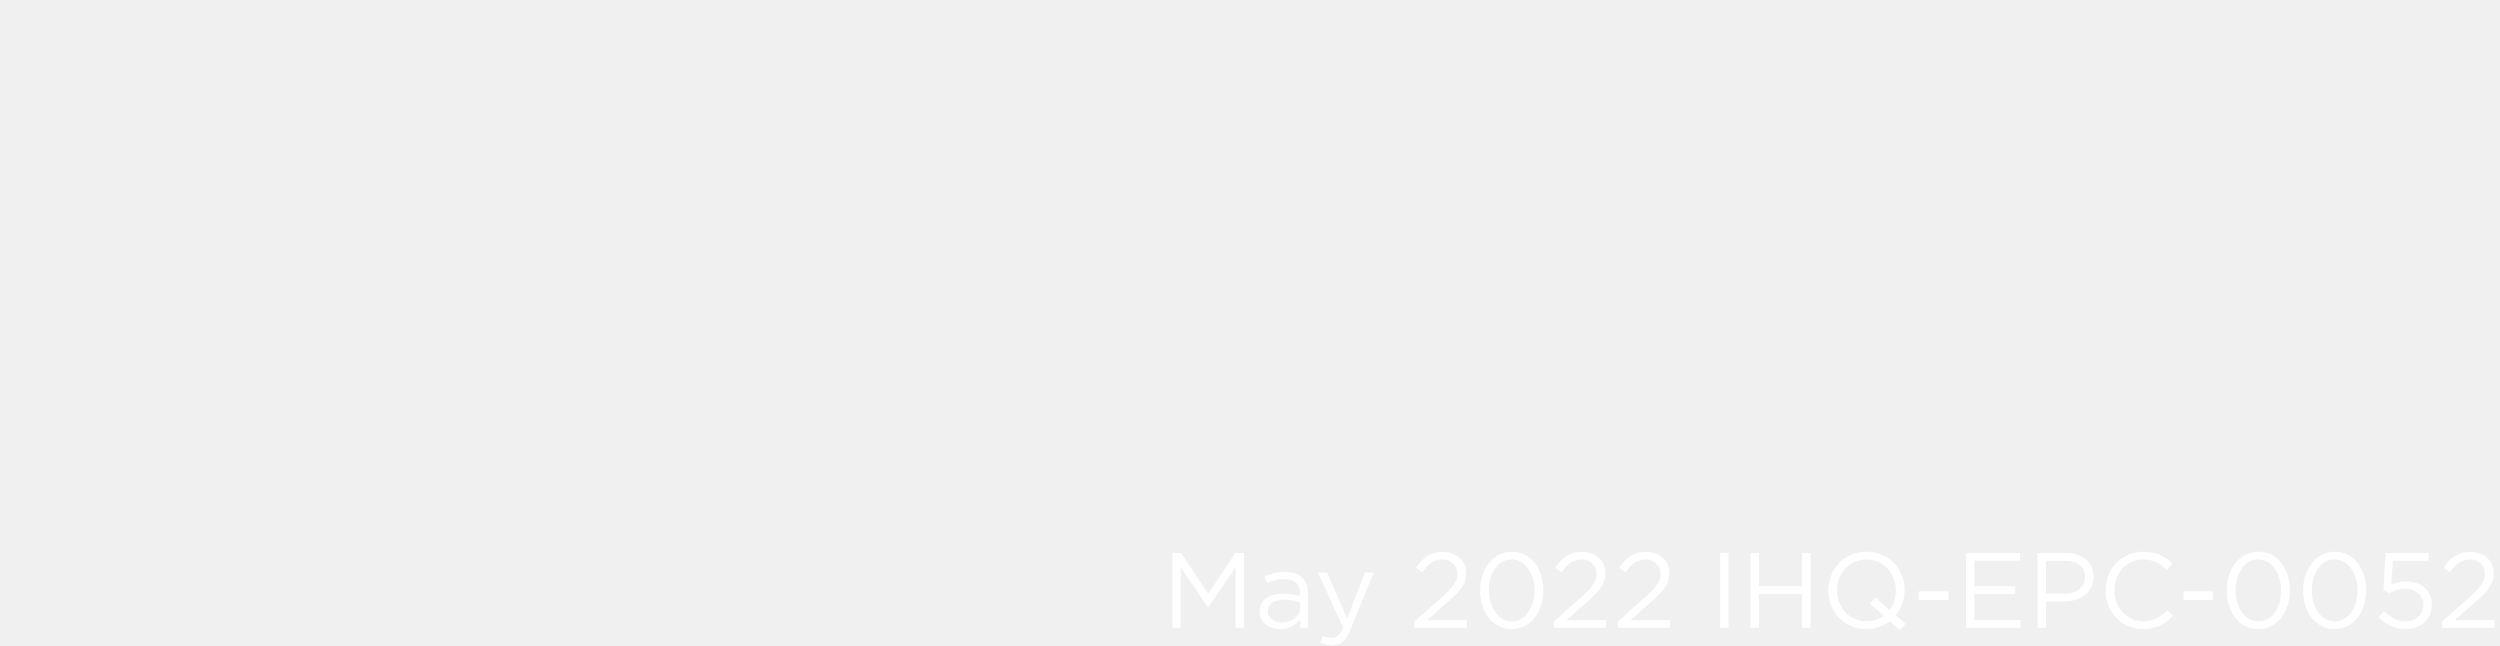
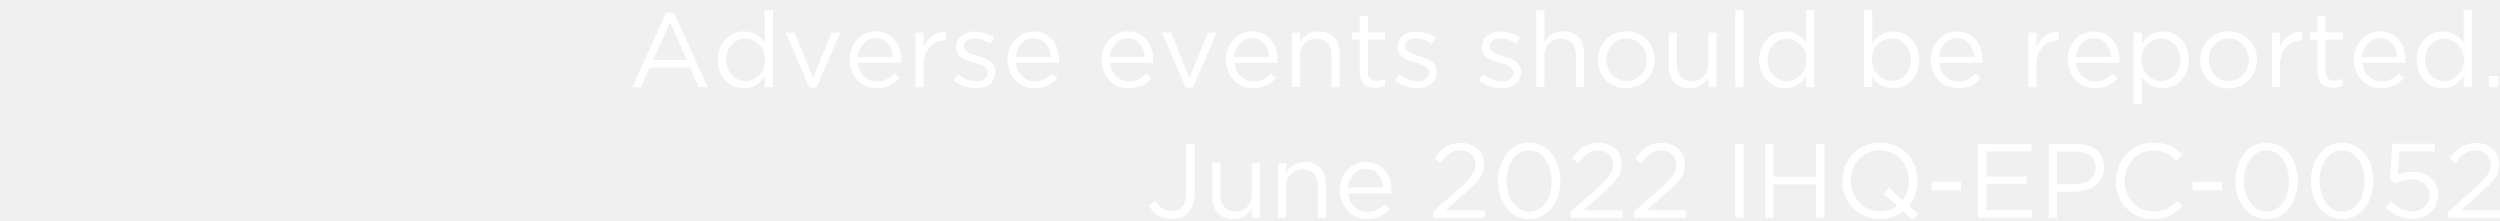
- <svg xmlns="http://www.w3.org/2000/svg" version="1.1" id="Layer_1" x="0px" y="0px" viewBox="0 0 163.847 42.29" style="enable-background:new 0 0 163.847 42.29;" xml:space="preserve">
-   <style type="text/css">
- 	.st0{fill:#FFFFFF;}
- </style>
+ <svg xmlns="http://www.w3.org/2000/svg" id="a" viewBox="0 0 165.79 14.59">
+   <defs>
+     <style>.b{fill:#fff;}</style>
+   </defs>
  <g>
-     <path class="st0" d="M76.839,36.242h0.561l1.786,2.676l1.785-2.676h0.561v4.902h-0.553   v-3.971l-1.786,2.627h-0.028l-1.786-2.619v3.963h-0.539V36.242z" />
-     <path class="st0" d="M82.551,40.094v-0.014c0-0.764,0.631-1.17,1.548-1.17   c0.462,0,0.791,0.064,1.113,0.154v-0.125c0-0.652-0.398-0.988-1.078-0.988   c-0.428,0-0.764,0.111-1.1,0.266l-0.161-0.441   c0.399-0.182,0.791-0.301,1.316-0.301c0.512,0,0.903,0.133,1.17,0.4   c0.245,0.244,0.372,0.594,0.372,1.057v2.213h-0.519v-0.545   c-0.252,0.328-0.672,0.623-1.31,0.623C83.231,41.223,82.551,40.836,82.551,40.094z    M85.22,39.814v-0.35c-0.267-0.078-0.624-0.154-1.065-0.154   c-0.679,0-1.058,0.293-1.058,0.748v0.016c0,0.455,0.421,0.721,0.911,0.721   C84.673,40.795,85.22,40.389,85.22,39.814z" />
-     <path class="st0" d="M89.454,37.523h0.574l-1.52,3.74   c-0.307,0.75-0.658,1.023-1.203,1.023c-0.303,0-0.525-0.064-0.771-0.182   l0.182-0.428c0.176,0.09,0.336,0.133,0.568,0.133   c0.322,0,0.525-0.168,0.742-0.68l-1.646-3.607h0.596l1.316,3.02L89.454,37.523z   " />
-     <path class="st0" d="M92.714,40.719l1.779-1.57c0.75-0.672,1.023-1.051,1.023-1.541   c0-0.574-0.455-0.938-0.988-0.938c-0.561,0-0.924,0.293-1.316,0.84l-0.406-0.293   c0.441-0.66,0.904-1.045,1.766-1.045c0.881,0,1.52,0.588,1.52,1.387v0.014   c0,0.715-0.379,1.156-1.24,1.906l-1.309,1.162h2.598v0.504h-3.426V40.719z" />
-     <path class="st0" d="M97.007,38.707v-0.014c0-1.373,0.818-2.535,2.08-2.535   c1.26,0,2.059,1.148,2.059,2.521v0.014c0,1.373-0.812,2.535-2.074,2.535   C97.804,41.229,97.007,40.08,97.007,38.707z M100.571,38.707v-0.014   c0-1.07-0.588-2.031-1.5-2.031c-0.916,0-1.49,0.939-1.49,2.018v0.014   c0,1.072,0.588,2.031,1.506,2.031C100.003,40.725,100.571,39.779,100.571,38.707z" />
-     <path class="st0" d="M101.843,40.719l1.779-1.57c0.748-0.672,1.021-1.051,1.021-1.541   c0-0.574-0.455-0.938-0.986-0.938c-0.561,0-0.926,0.293-1.318,0.84l-0.406-0.293   c0.441-0.66,0.904-1.045,1.766-1.045c0.883,0,1.52,0.588,1.52,1.387v0.014   c0,0.715-0.377,1.156-1.238,1.906l-1.311,1.162h2.598v0.504h-3.424V40.719z" />
-     <path class="st0" d="M106.036,40.719l1.779-1.57c0.748-0.672,1.021-1.051,1.021-1.541   c0-0.574-0.455-0.938-0.986-0.938c-0.561,0-0.926,0.293-1.318,0.84l-0.406-0.293   c0.441-0.66,0.904-1.045,1.766-1.045c0.883,0,1.52,0.588,1.52,1.387v0.014   c0,0.715-0.377,1.156-1.238,1.906l-1.311,1.162h2.598v0.504h-3.424V40.719z" />
-     <path class="st0" d="M112.735,36.242h0.553v4.902h-0.553V36.242z" />
-     <path class="st0" d="M114.724,36.242h0.553v2.178h2.83v-2.178h0.553v4.902h-0.553v-2.205   h-2.83v2.205h-0.553V36.242z" />
-     <path class="st0" d="M124.511,41.293l-0.65-0.582c-0.414,0.322-0.939,0.518-1.541,0.518   c-1.492,0-2.494-1.17-2.494-2.521v-0.014c0-1.352,1.016-2.535,2.508-2.535   s2.492,1.17,2.492,2.521v0.014c0,0.609-0.217,1.191-0.58,1.639l0.645,0.547   L124.511,41.293z M123.468,40.354l-0.918-0.785l0.371-0.412l0.918,0.834   c0.266-0.352,0.412-0.793,0.412-1.283v-0.014c0-1.113-0.812-2.023-1.932-2.023   c-1.121,0-1.92,0.896-1.92,2.01v0.014c0,1.113,0.812,2.025,1.934,2.025   C122.767,40.719,123.159,40.584,123.468,40.354z" />
-     <path class="st0" d="M125.755,38.756h1.947v0.568h-1.947V38.756z" />
-     <path class="st0" d="M128.849,36.242h3.545v0.504h-2.99v1.674h2.674v0.506h-2.674v1.715   h3.025v0.504h-3.58V36.242z" />
-     <path class="st0" d="M133.538,36.242h1.836c1.105,0,1.834,0.588,1.834,1.555v0.014   c0,1.059-0.883,1.605-1.926,1.605h-1.189v1.729h-0.555V36.242z M135.304,38.91   c0.812,0,1.344-0.434,1.344-1.078v-0.014c0-0.701-0.525-1.064-1.316-1.064h-1.238v2.156   H135.304z" />
-     <path class="st0" d="M137.997,38.707v-0.014c0-1.387,1.037-2.535,2.48-2.535   c0.889,0,1.42,0.314,1.91,0.777l-0.377,0.406c-0.414-0.393-0.875-0.672-1.541-0.672   c-1.086,0-1.898,0.883-1.898,2.01v0.014c0,1.135,0.82,2.025,1.898,2.025   c0.672,0,1.113-0.26,1.582-0.709l0.365,0.357   c-0.512,0.52-1.072,0.861-1.961,0.861   C139.04,41.229,137.997,40.115,137.997,38.707z" />
-     <path class="st0" d="M143.101,38.756h1.947v0.568h-1.947V38.756z" />
-     <path class="st0" d="M145.937,38.707v-0.014c0-1.373,0.818-2.535,2.08-2.535   c1.26,0,2.059,1.148,2.059,2.521v0.014c0,1.373-0.812,2.535-2.074,2.535   C146.733,41.229,145.937,40.08,145.937,38.707z M149.501,38.707v-0.014   c0-1.07-0.588-2.031-1.5-2.031c-0.916,0-1.49,0.939-1.49,2.018v0.014   c0,1.072,0.588,2.031,1.506,2.031C148.933,40.725,149.501,39.779,149.501,38.707z" />
-     <path class="st0" d="M150.94,38.707v-0.014c0-1.373,0.82-2.535,2.08-2.535   c1.262,0,2.059,1.148,2.059,2.521v0.014c0,1.373-0.812,2.535-2.072,2.535   C151.739,41.229,150.94,40.08,150.94,38.707z M154.505,38.707v-0.014   c0-1.07-0.588-2.031-1.498-2.031c-0.918,0-1.492,0.939-1.492,2.018v0.014   c0,1.072,0.588,2.031,1.506,2.031S154.505,39.779,154.505,38.707z" />
-     <path class="st0" d="M155.882,40.451l0.365-0.398c0.428,0.412,0.896,0.672,1.393,0.672   c0.701,0,1.184-0.463,1.184-1.086V39.625c0-0.609-0.504-1.029-1.219-1.029   c-0.412,0-0.742,0.127-1.029,0.279l-0.371-0.244l0.141-2.389h2.822v0.512h-2.34   l-0.104,1.568c0.287-0.125,0.559-0.217,0.965-0.217   c0.953,0,1.695,0.566,1.695,1.498v0.016c0,0.959-0.729,1.609-1.75,1.609   C156.933,41.229,156.323,40.893,155.882,40.451z" />
-     <path class="st0" d="M160.062,40.719l1.779-1.57c0.748-0.672,1.021-1.051,1.021-1.541   c0-0.574-0.455-0.938-0.986-0.938c-0.561,0-0.926,0.293-1.318,0.84l-0.406-0.293   c0.441-0.66,0.904-1.045,1.766-1.045c0.883,0,1.52,0.588,1.52,1.387v0.014   c0,0.715-0.377,1.156-1.238,1.906l-1.311,1.162h2.598v0.504h-3.424V40.719z" />
+     <path class="b" d="M76.19,13.64l.4-.34c.3,.46,.61,.7,1.12,.7,.55,0,.96-.4,.96-1.18v-3.28h.56v3.28c0,.57-.17,1.01-.45,1.29-.27,.27-.64,.41-1.08,.41-.74,0-1.2-.36-1.51-.87Z" />
+     <path class="b" d="M80.39,13.07v-2.25h.54v2.12c0,.67,.36,1.09,1,1.09s1.09-.46,1.09-1.13v-2.07h.53v3.62h-.53v-.63c-.25,.39-.62,.71-1.24,.71-.88,0-1.39-.59-1.39-1.45Z" />
+     <path class="b" d="M84.76,10.82h.54v.63c.24-.39,.62-.71,1.24-.71,.88,0,1.39,.59,1.39,1.45v2.25h-.54v-2.12c0-.67-.36-1.09-1-1.09s-1.09,.46-1.09,1.13v2.07h-.54v-3.62Z" />
+     <path class="b" d="M88.85,12.64h0c0-1.06,.74-1.9,1.74-1.9,1.07,0,1.69,.85,1.69,1.91,0,.07,0,.11,0,.17h-2.87c.08,.79,.63,1.23,1.27,1.23,.5,0,.85-.2,1.14-.51l.34,.3c-.36,.41-.81,.68-1.49,.68-1,0-1.81-.76-1.81-1.88Zm2.88-.21c-.06-.66-.43-1.23-1.16-1.23-.63,0-1.11,.53-1.18,1.23h2.33Z" />
+     <path class="b" d="M95.05,14.02l1.78-1.57c.75-.67,1.02-1.05,1.02-1.54,0-.57-.46-.94-.99-.94-.56,0-.92,.29-1.32,.84l-.41-.29c.44-.66,.9-1.04,1.77-1.04s1.52,.59,1.52,1.39h0c0,.73-.38,1.17-1.24,1.92l-1.31,1.16h2.6v.5h-3.42v-.43Z" />
+     <path class="b" d="M99.34,12.01h0c0-1.39,.82-2.55,2.08-2.55s2.06,1.15,2.06,2.52h0c0,1.39-.81,2.55-2.07,2.55s-2.07-1.15-2.07-2.52Zm3.56,0h0c0-1.08-.59-2.04-1.5-2.04s-1.49,.94-1.49,2.02h0c0,1.09,.59,2.05,1.51,2.05s1.48-.95,1.48-2.02Z" />
+     <path class="b" d="M104.18,14.02l1.78-1.57c.75-.67,1.02-1.05,1.02-1.54,0-.57-.46-.94-.99-.94-.56,0-.92,.29-1.32,.84l-.41-.29c.44-.66,.9-1.04,1.77-1.04s1.52,.59,1.52,1.39h0c0,.73-.38,1.17-1.24,1.92l-1.31,1.16h2.6v.5h-3.42v-.43Z" />
+     <path class="b" d="M108.37,14.02l1.78-1.57c.75-.67,1.02-1.05,1.02-1.54,0-.57-.46-.94-.99-.94-.56,0-.92,.29-1.32,.84l-.41-.29c.44-.66,.9-1.04,1.77-1.04s1.52,.59,1.52,1.39h0c0,.73-.38,1.17-1.24,1.92l-1.31,1.16h2.6v.5h-3.42v-.43Z" />
+     <path class="b" d="M115.07,9.54h.55v4.9h-.55v-4.9Z" />
+     <path class="b" d="M117.06,9.54h.55v2.18h2.83v-2.18h.55v4.9h-.55v-2.21h-2.83v2.21h-.55v-4.9Z" />
+     <path class="b" d="M126.85,14.59l-.65-.58c-.41,.32-.94,.52-1.54,.52-1.49,0-2.49-1.17-2.49-2.52h0c0-1.37,1.02-2.55,2.51-2.55s2.49,1.17,2.49,2.52h0c0,.62-.22,1.21-.58,1.65l.64,.55-.38,.41Zm-1.04-.94l-.92-.79,.37-.41,.92,.83c.27-.35,.41-.79,.41-1.28h0c0-1.13-.81-2.04-1.93-2.04s-1.92,.9-1.92,2.01h0c0,1.13,.81,2.04,1.93,2.04,.43,0,.83-.13,1.13-.36Z" />
+     <path class="b" d="M128.09,12.05h1.95v.57h-1.95v-.57Z" />
+     <path class="b" d="M131.18,9.54h3.54v.5h-2.99v1.67h2.67v.5h-2.67v1.72h3.03v.5h-3.58v-4.9Z" />
+     <path class="b" d="M135.87,9.54h1.83c1.11,0,1.83,.59,1.83,1.55h0c0,1.07-.88,1.62-1.93,1.62h-1.19v1.73h-.55v-4.9Zm1.76,2.67c.81,0,1.34-.43,1.34-1.08h0c0-.71-.53-1.08-1.32-1.08h-1.24v2.16h1.21Z" />
+     <path class="b" d="M140.33,12.01h0c0-1.4,1.04-2.55,2.48-2.55,.89,0,1.42,.31,1.91,.78l-.38,.41c-.41-.39-.88-.67-1.54-.67-1.08,0-1.9,.88-1.9,2.01h0c0,1.15,.82,2.04,1.9,2.04,.67,0,1.11-.26,1.58-.71l.36,.36c-.51,.52-1.07,.86-1.96,.86-1.42,0-2.46-1.11-2.46-2.52Z" />
+     <path class="b" d="M145.41,12.05h1.95v.57h-1.95v-.57Z" />
+     <path class="b" d="M148.24,12.01h0c0-1.39,.82-2.55,2.08-2.55s2.06,1.15,2.06,2.52h0c0,1.39-.81,2.55-2.07,2.55s-2.07-1.15-2.07-2.52Zm3.56,0h0c0-1.08-.59-2.04-1.5-2.04s-1.49,.94-1.49,2.02h0c0,1.09,.59,2.05,1.51,2.05s1.48-.95,1.48-2.02Z" />
+     <path class="b" d="M153.25,12.01h0c0-1.39,.82-2.55,2.08-2.55s2.06,1.15,2.06,2.52h0c0,1.39-.81,2.55-2.07,2.55s-2.07-1.15-2.07-2.52Zm3.56,0h0c0-1.08-.59-2.04-1.5-2.04s-1.49,.94-1.49,2.02h0c0,1.09,.59,2.05,1.51,2.05s1.48-.95,1.48-2.02Z" />
+     <path class="b" d="M158.19,13.75l.36-.4c.43,.41,.9,.67,1.39,.67,.7,0,1.18-.47,1.18-1.09h0c0-.62-.5-1.04-1.22-1.04-.41,0-.74,.13-1.03,.28l-.37-.25,.14-2.39h2.82v.51h-2.34l-.1,1.57c.29-.13,.56-.22,.97-.22,.95,0,1.7,.56,1.7,1.5h0c0,.97-.73,1.62-1.75,1.62-.7,0-1.31-.34-1.75-.78Z" />
+     <path class="b" d="M162.37,14.02l1.78-1.57c.75-.67,1.02-1.05,1.02-1.54,0-.57-.46-.94-.99-.94-.56,0-.92,.29-1.32,.84l-.41-.29c.44-.66,.9-1.04,1.77-1.04s1.52,.59,1.52,1.39h0c0,.73-.38,1.17-1.24,1.92l-1.31,1.16h2.6v.5h-3.42v-.43Z" />
+   </g>
+   <g>
+     <path class="b" d="M44.18,.84h.52l2.23,4.94h-.6l-.57-1.3h-2.67l-.58,1.3h-.57l2.23-4.94Zm1.37,3.14l-1.11-2.49-1.12,2.49h2.23Z" />
+     <path class="b" d="M47.6,3.98h0c0-1.2,.86-1.9,1.73-1.9,.67,0,1.11,.36,1.39,.77V.67h.54V5.78h-.54v-.73c-.29,.43-.72,.81-1.39,.81-.87,0-1.73-.69-1.73-1.88Zm3.14,0h0c0-.85-.64-1.41-1.31-1.41s-1.27,.52-1.27,1.39h0c0,.87,.6,1.42,1.27,1.42s1.31-.57,1.31-1.4Z" />
+     <path class="b" d="M52.1,2.16h.6l1.22,3,1.23-3h.58l-1.58,3.65h-.48l-1.57-3.65Z" />
+     <path class="b" d="M56.34,3.98h0c0-1.06,.74-1.9,1.74-1.9,1.07,0,1.69,.85,1.69,1.91,0,.07,0,.11,0,.17h-2.87c.08,.79,.63,1.23,1.27,1.23,.5,0,.85-.2,1.14-.51l.34,.3c-.36,.41-.81,.68-1.49,.68-1,0-1.81-.76-1.81-1.88Zm2.88-.21c-.06-.66-.43-1.23-1.16-1.23-.63,0-1.11,.53-1.18,1.23h2.33Z" />
+     <path class="b" d="M60.71,2.16h.54v.95c.27-.6,.79-1.04,1.48-1.01v.58h-.04c-.79,0-1.44,.57-1.44,1.66v1.44h-.54V2.16Z" />
+     <path class="b" d="M63.24,5.32l.27-.39c.39,.29,.83,.46,1.25,.46s.75-.22,.75-.58h0c0-.38-.43-.52-.9-.65-.57-.16-1.2-.36-1.2-1.02h0c0-.64,.52-1.05,1.23-1.05,.44,0,.93,.15,1.3,.4l-.25,.41c-.34-.22-.72-.35-1.07-.35-.43,0-.7,.22-.7,.53h0c0,.36,.45,.49,.93,.64,.56,.17,1.16,.39,1.16,1.04h0c0,.7-.57,1.1-1.29,1.1-.52,0-1.09-.2-1.5-.53Z" />
+     <path class="b" d="M66.81,3.98h0c0-1.06,.74-1.9,1.74-1.9,1.07,0,1.69,.85,1.69,1.91,0,.07,0,.11,0,.17h-2.87c.08,.79,.63,1.23,1.27,1.23,.5,0,.85-.2,1.14-.51l.34,.3c-.36,.41-.81,.68-1.49,.68-1,0-1.81-.76-1.81-1.88Zm2.88-.21c-.06-.66-.43-1.23-1.16-1.23-.63,0-1.11,.53-1.18,1.23h2.33Z" />
+     <path class="b" d="M73.05,3.98h0c0-1.06,.74-1.9,1.74-1.9,1.07,0,1.69,.85,1.69,1.91,0,.07,0,.11,0,.17h-2.87c.08,.79,.63,1.23,1.27,1.23,.5,0,.85-.2,1.14-.51l.34,.3c-.36,.41-.81,.68-1.49,.68-1,0-1.81-.76-1.81-1.88Zm2.88-.21c-.06-.66-.43-1.23-1.16-1.23-.63,0-1.11,.53-1.18,1.23h2.33Z" />
+     <path class="b" d="M77.06,2.16h.6l1.22,3,1.23-3h.58l-1.58,3.65h-.48l-1.57-3.65Z" />
+     <path class="b" d="M81.3,3.98h0c0-1.06,.74-1.9,1.74-1.9,1.07,0,1.69,.85,1.69,1.91,0,.07,0,.11,0,.17h-2.87c.08,.79,.63,1.23,1.27,1.23,.5,0,.85-.2,1.14-.51l.34,.3c-.36,.41-.81,.68-1.49,.68-1,0-1.81-.76-1.81-1.88Zm2.88-.21c-.06-.66-.43-1.23-1.16-1.23-.63,0-1.11,.53-1.18,1.23h2.33Z" />
+     <path class="b" d="M85.67,2.16h.54v.63c.24-.39,.62-.71,1.24-.71,.88,0,1.39,.59,1.39,1.45v2.25h-.54V3.66c0-.67-.36-1.09-1-1.09s-1.09,.46-1.09,1.13v2.07h-.54V2.16Z" />
+     <path class="b" d="M90.17,4.82V2.63h-.5v-.48h.5V1.06h.54v1.09h1.15v.48h-1.15v2.12c0,.44,.25,.6,.61,.6,.18,0,.34-.04,.53-.13v.46c-.19,.1-.39,.15-.65,.15-.58,0-1.02-.29-1.02-1.02Z" />
+     <path class="b" d="M92.51,5.32l.27-.39c.39,.29,.83,.46,1.25,.46s.75-.22,.75-.58h0c0-.38-.43-.52-.9-.65-.57-.16-1.2-.36-1.2-1.02h0c0-.64,.52-1.05,1.23-1.05,.44,0,.93,.15,1.3,.4l-.25,.41c-.34-.22-.72-.35-1.07-.35-.43,0-.7,.22-.7,.53h0c0,.36,.45,.49,.93,.64,.56,.17,1.16,.39,1.16,1.04h0c0,.7-.57,1.1-1.29,1.1-.52,0-1.09-.2-1.5-.53Z" />
+     <path class="b" d="M98.1,5.32l.27-.39c.39,.29,.83,.46,1.25,.46s.75-.22,.75-.58h0c0-.38-.43-.52-.9-.65-.57-.16-1.2-.36-1.2-1.02h0c0-.64,.52-1.05,1.23-1.05,.44,0,.93,.15,1.3,.4l-.25,.41c-.34-.22-.72-.35-1.07-.35-.43,0-.7,.22-.7,.53h0c0,.36,.45,.49,.93,.64,.56,.17,1.16,.39,1.16,1.04h0c0,.7-.57,1.1-1.29,1.1-.52,0-1.09-.2-1.5-.53Z" />
+     <path class="b" d="M101.88,.67h.54V2.79c.24-.39,.62-.71,1.24-.71,.88,0,1.39,.59,1.39,1.45v2.25h-.54V3.66c0-.67-.36-1.09-1-1.09s-1.09,.46-1.09,1.13v2.07h-.54V.67Z" />
+     <path class="b" d="M105.97,3.98h0c0-1.04,.8-1.91,1.89-1.91s1.88,.85,1.88,1.88h0c0,1.04-.81,1.91-1.9,1.91s-1.88-.85-1.88-1.88Zm3.22,0h0c0-.79-.58-1.43-1.34-1.43s-1.32,.64-1.32,1.4h0c0,.79,.57,1.42,1.34,1.42s1.33-.63,1.33-1.39Z" />
+     <path class="b" d="M110.66,4.4V2.16h.54v2.12c0,.67,.36,1.09,1,1.09s1.09-.46,1.09-1.13V2.16h.53v3.62h-.53v-.63c-.25,.39-.62,.71-1.24,.71-.88,0-1.39-.59-1.39-1.45Z" />
+     <path class="b" d="M115.08,.67h.54V5.78h-.54V.67Z" />
+     <path class="b" d="M116.66,3.98h0c0-1.2,.86-1.9,1.73-1.9,.67,0,1.11,.36,1.39,.77V.67h.54V5.78h-.54v-.73c-.29,.43-.72,.81-1.39,.81-.87,0-1.73-.69-1.73-1.88Zm3.14,0h0c0-.85-.64-1.41-1.31-1.41s-1.27,.52-1.27,1.39h0c0,.87,.6,1.42,1.27,1.42s1.31-.57,1.31-1.4Z" />
+     <path class="b" d="M124.16,5.08v.69h-.54V.67h.54V2.89c.29-.43,.72-.81,1.39-.81,.87,0,1.73,.69,1.73,1.88h0c0,1.2-.85,1.9-1.73,1.9-.67,0-1.11-.36-1.39-.77Zm2.56-1.11h0c0-.87-.59-1.42-1.27-1.42s-1.31,.57-1.31,1.39h0c0,.85,.64,1.42,1.31,1.42s1.27-.52,1.27-1.39Z" />
+     <path class="b" d="M128.04,3.98h0c0-1.06,.74-1.9,1.74-1.9,1.07,0,1.69,.85,1.69,1.91,0,.07,0,.11,0,.17h-2.87c.08,.79,.63,1.23,1.27,1.23,.5,0,.85-.2,1.14-.51l.34,.3c-.36,.41-.81,.68-1.49,.68-1,0-1.81-.76-1.81-1.88Zm2.88-.21c-.06-.66-.43-1.23-1.16-1.23-.63,0-1.11,.53-1.18,1.23h2.33Z" />
+     <path class="b" d="M134.51,2.16h.54v.95c.27-.6,.79-1.04,1.48-1.01v.58h-.04c-.79,0-1.44,.57-1.44,1.66v1.44h-.54V2.16Z" />
+     <path class="b" d="M137.12,3.98h0c0-1.06,.74-1.9,1.74-1.9,1.07,0,1.69,.85,1.69,1.91,0,.07,0,.11,0,.17h-2.87c.08,.79,.63,1.23,1.27,1.23,.5,0,.85-.2,1.14-.51l.34,.3c-.36,.41-.81,.68-1.49,.68-1,0-1.81-.76-1.81-1.88Zm2.88-.21c-.06-.66-.43-1.23-1.16-1.23-.63,0-1.11,.53-1.18,1.23h2.33Z" />
+     <path class="b" d="M141.49,2.16h.54v.73c.29-.43,.72-.81,1.39-.81,.87,0,1.73,.69,1.73,1.88h0c0,1.2-.85,1.9-1.73,1.9-.67,0-1.11-.36-1.39-.77v1.81h-.54V2.16Zm3.1,1.82h0c0-.87-.59-1.42-1.27-1.42s-1.31,.57-1.31,1.39h0c0,.85,.64,1.42,1.31,1.42s1.27-.52,1.27-1.39Z" />
+     <path class="b" d="M145.91,3.98h0c0-1.04,.8-1.91,1.89-1.91s1.88,.85,1.88,1.88h0c0,1.04-.81,1.91-1.9,1.91s-1.88-.85-1.88-1.88Zm3.22,0h0c0-.79-.58-1.43-1.34-1.43s-1.32,.64-1.32,1.4h0c0,.79,.57,1.42,1.34,1.42s1.33-.63,1.33-1.39Z" />
+     <path class="b" d="M150.66,2.16h.54v.95c.27-.6,.79-1.04,1.48-1.01v.58h-.04c-.79,0-1.44,.57-1.44,1.66v1.44h-.54V2.16Z" />
+     <path class="b" d="M153.68,4.82V2.63h-.5v-.48h.5V1.06h.54v1.09h1.15v.48h-1.15v2.12c0,.44,.25,.6,.61,.6,.18,0,.34-.04,.53-.13v.46c-.19,.1-.39,.15-.65,.15-.58,0-1.02-.29-1.02-1.02Z" />
+     <path class="b" d="M156.1,3.98h0c0-1.06,.74-1.9,1.74-1.9,1.07,0,1.69,.85,1.69,1.91,0,.07,0,.11,0,.17h-2.87c.08,.79,.63,1.23,1.27,1.23,.5,0,.85-.2,1.14-.51l.34,.3c-.36,.41-.81,.68-1.49,.68-1,0-1.81-.76-1.81-1.88Zm2.88-.21c-.06-.66-.43-1.23-1.16-1.23-.63,0-1.11,.53-1.18,1.23h2.33Z" />
+     <path class="b" d="M160.26,3.98h0c0-1.2,.86-1.9,1.73-1.9,.67,0,1.11,.36,1.39,.77V.67h.54V5.78h-.54v-.73c-.29,.43-.72,.81-1.39,.81-.87,0-1.73-.69-1.73-1.88Zm3.14,0h0c0-.85-.64-1.41-1.31-1.41s-1.27,.52-1.27,1.39h0c0,.87,.6,1.42,1.27,1.42s1.31-.57,1.31-1.4Z" />
+     <path class="b" d="M165.05,5.04h.64v.74h-.64v-.74Z" />
  </g>
</svg>
